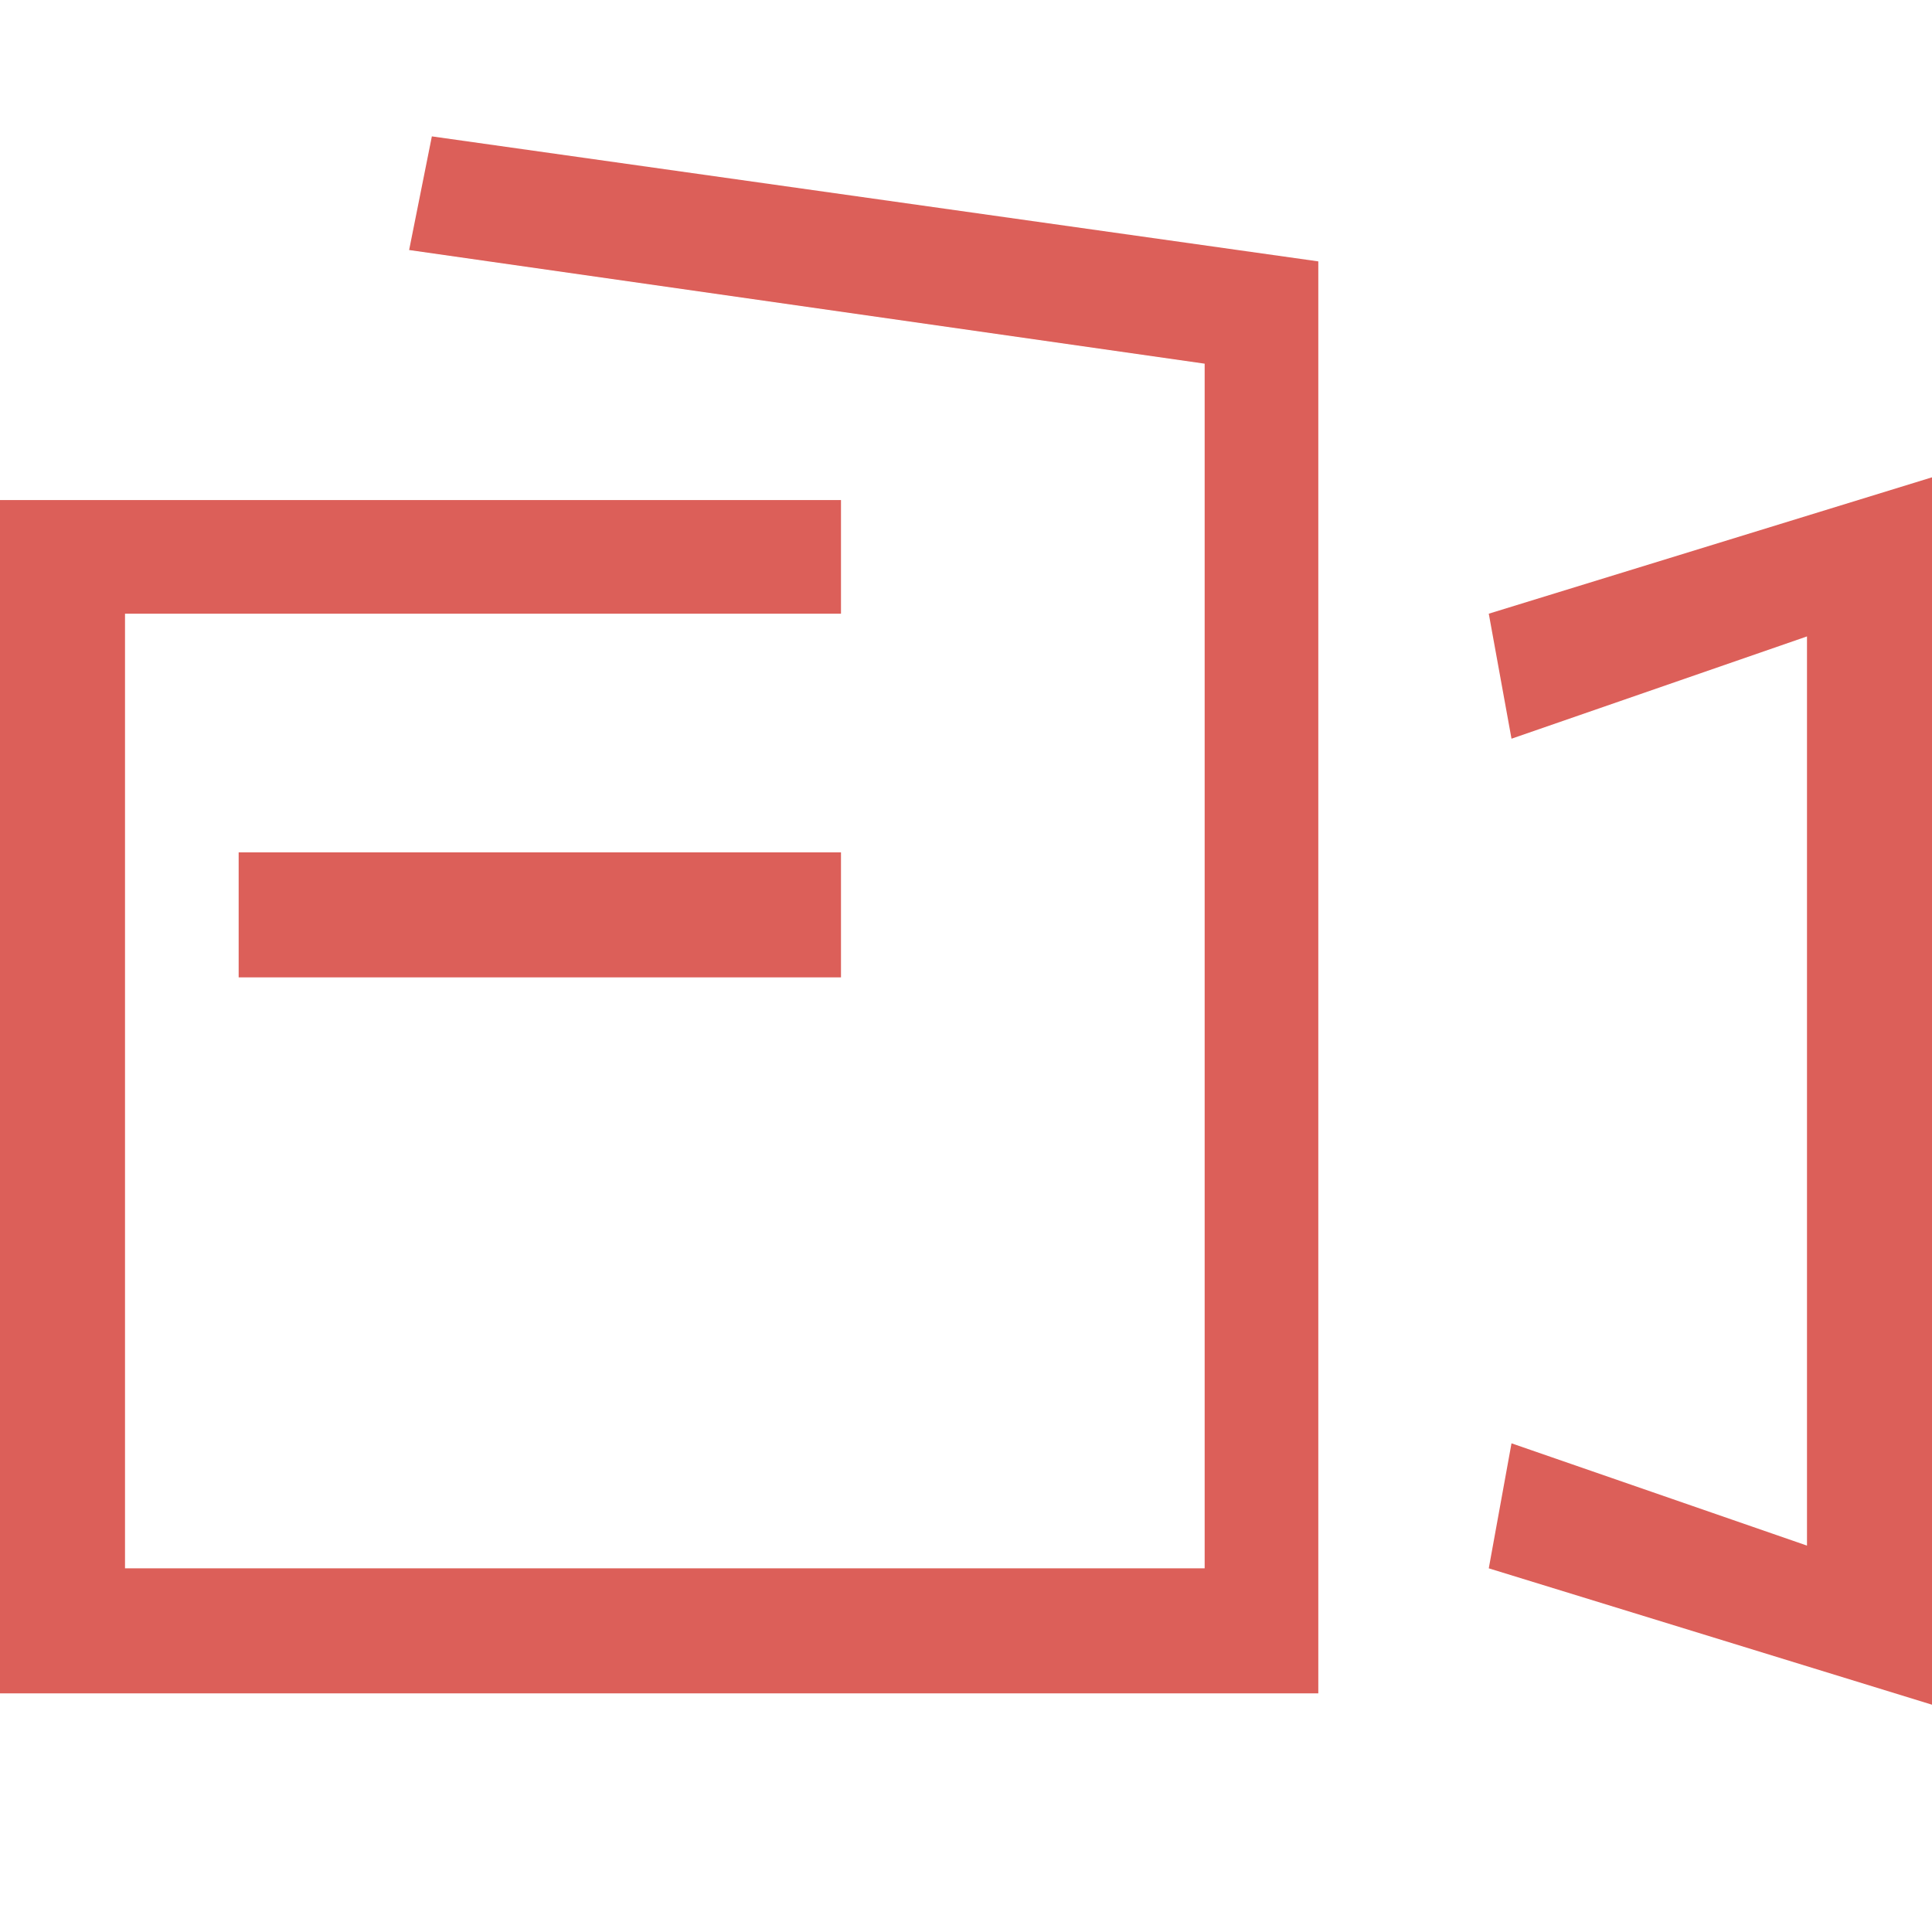
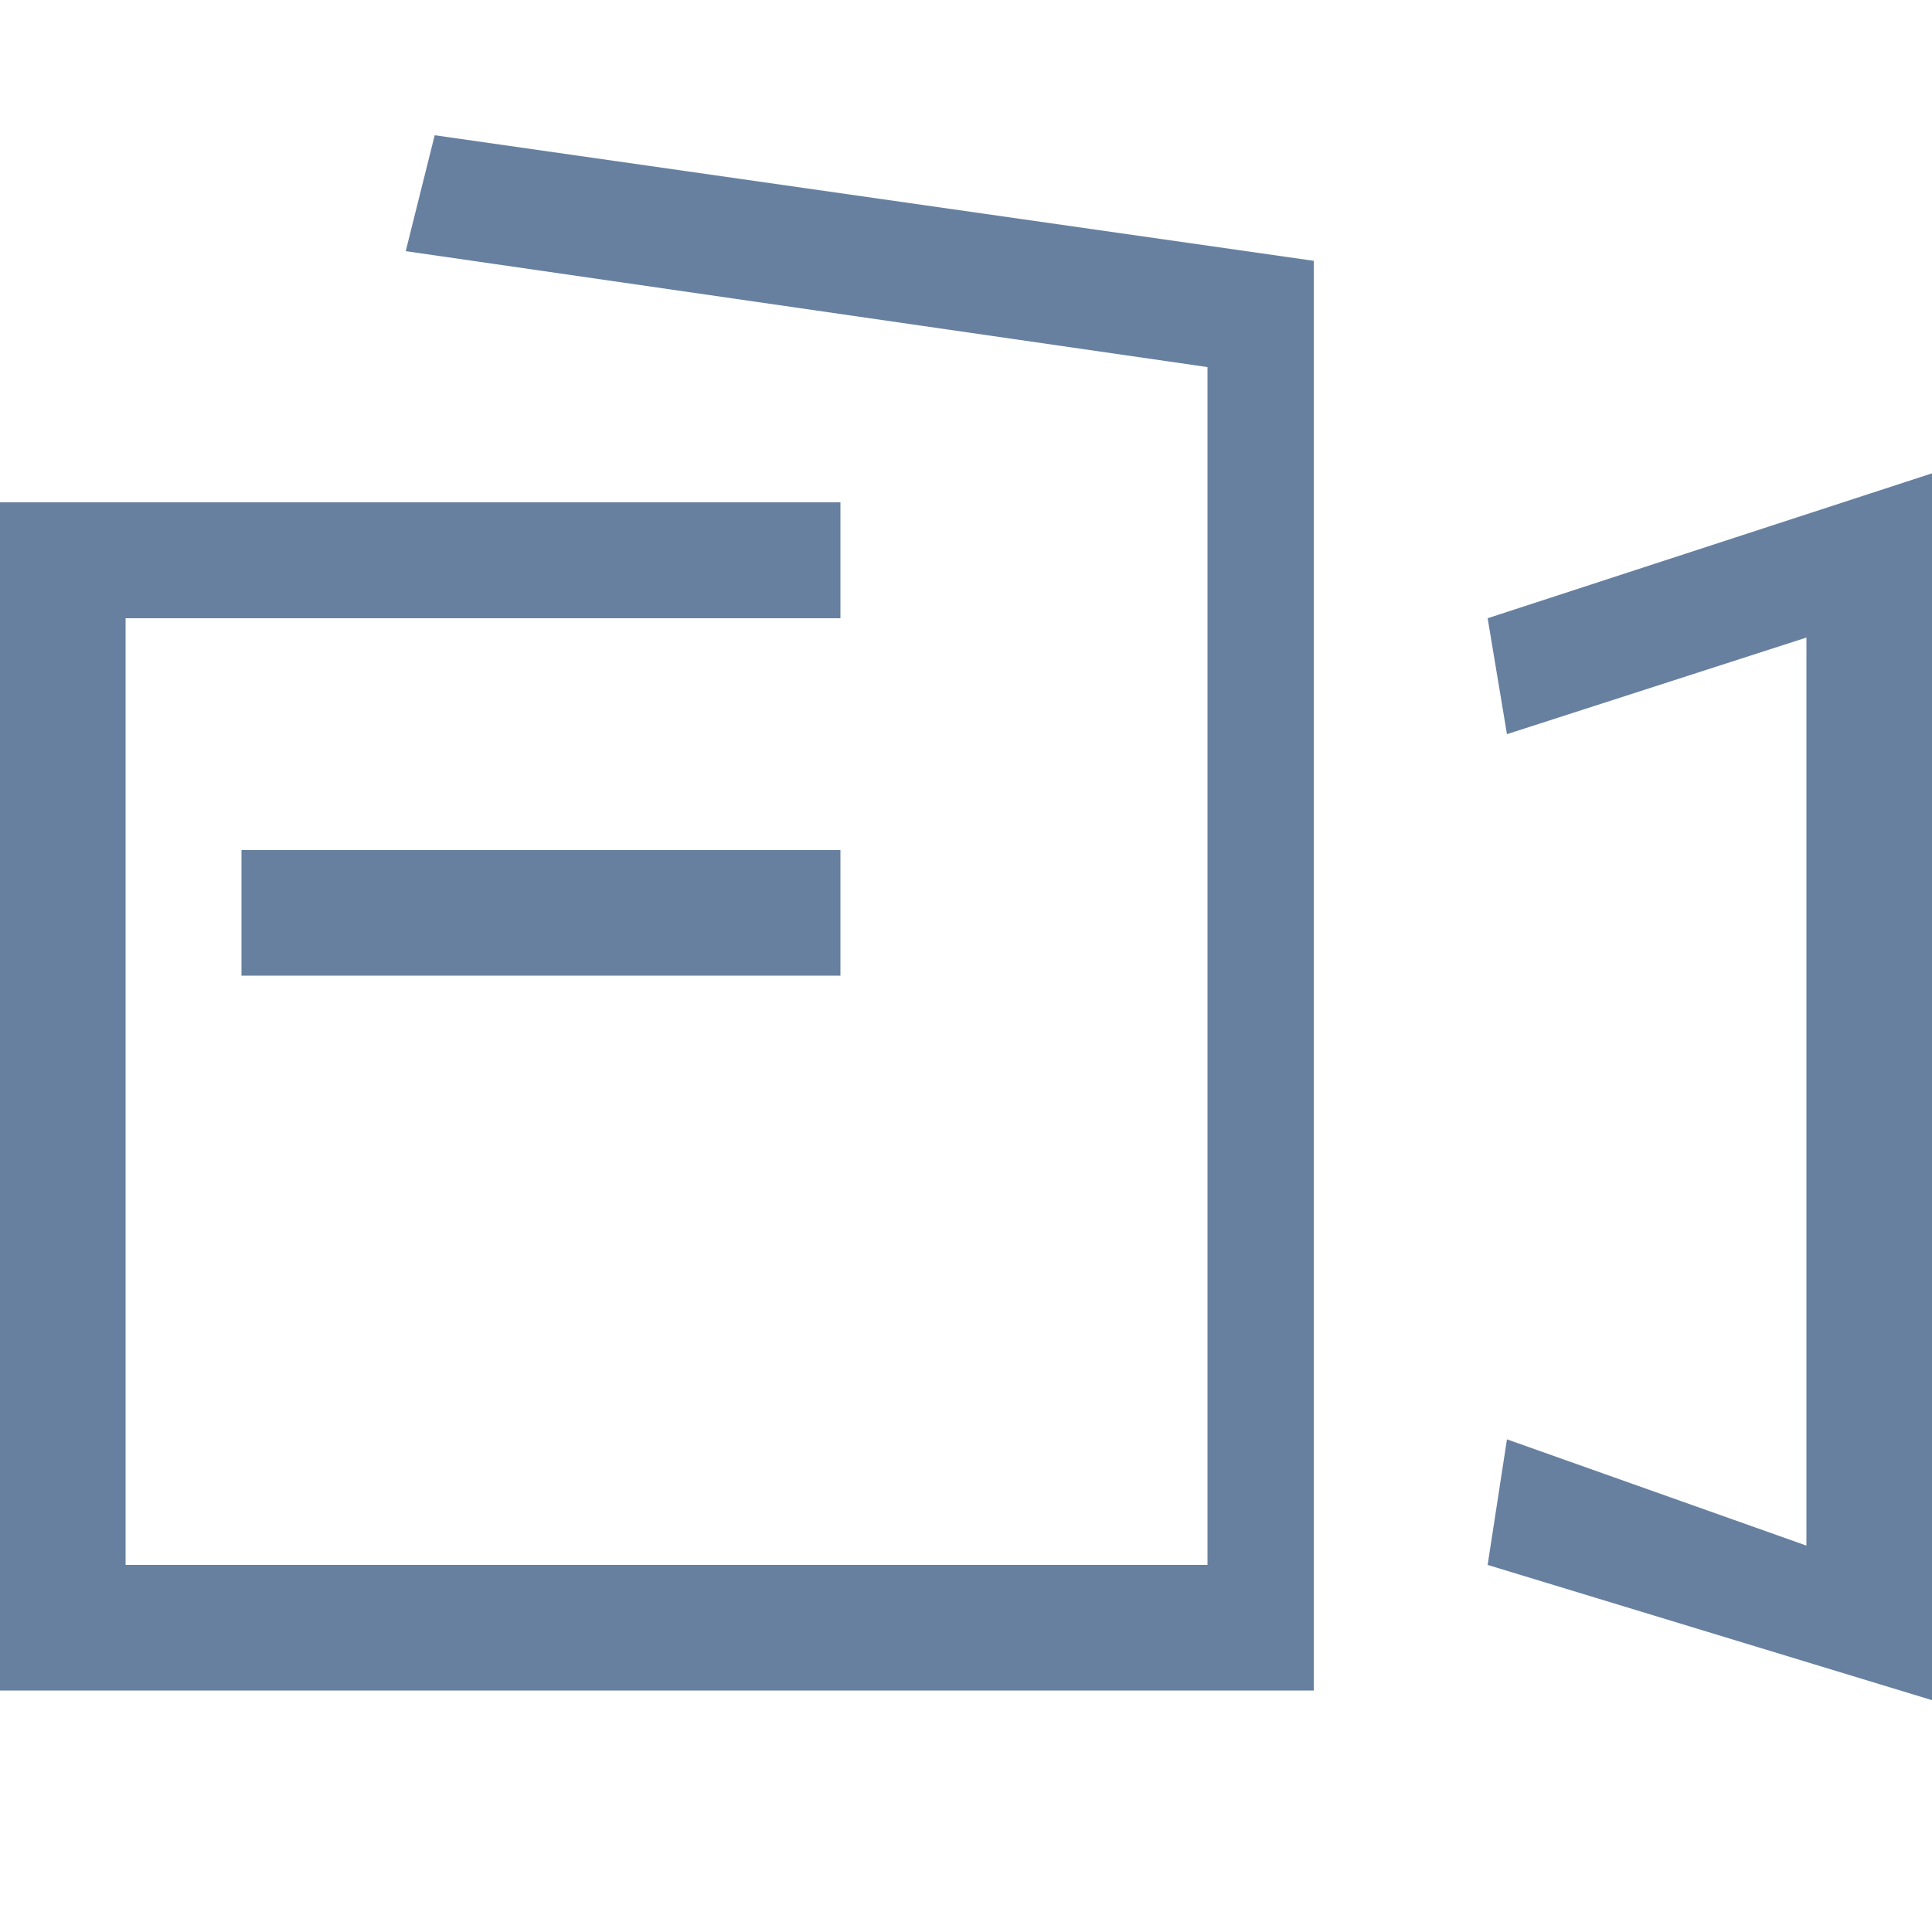
- <svg xmlns="http://www.w3.org/2000/svg" version="1.1" id="Слой_1" x="0px" y="0px" viewBox="0 0 17 17" enable-background="new 0 0 17 17" xml:space="preserve">
+ <svg xmlns="http://www.w3.org/2000/svg" version="1.1" id="Слой_1" x="0px" y="0px" viewBox="0 0 20 20" enable-background="new 0 0 20 20" xml:space="preserve">
  <g>
    <g>
-       <polygon fill="#DC5F59" points="11.6,14.9 0,14.9 0,4.4 7.4,4.4 7.4,5.4 1.1,5.4 1.1,13.8 10.6,13.8 10.6,3.2 3.6,2.2 3.8,1.2     11.6,2.3   " />
+       <polygon fill="#67809F" points="13.6,17.5 0,17.5 0,5.2 8.7,5.2 8.7,6.4 1.3,6.4 1.3,16.2 12.5,16.2 12.5,3.8 4.2,2.6 4.5,1.4     13.6,2.7   " />
    </g>
    <g>
-       <rect x="2.1" y="7.5" fill="#DC5F59" width="5.3" height="1.1" />
+       <rect x="2.5" y="8.8" fill="#67809F" width="6.2" height="1.3" />
    </g>
    <g>
-       <polygon fill="#DC5F59" points="17,15 13.1,13.8 13.3,12.7 15.9,13.6 15.9,5.6 13.3,6.5 13.1,5.4 17,4.2   " />
+       <polygon fill="#67809F" points="20,17.6 15.4,16.2 15.6,14.9 18.7,16 18.7,6.6 15.6,7.6 15.4,6.4 20,4.9   " />
    </g>
  </g>
</svg>
